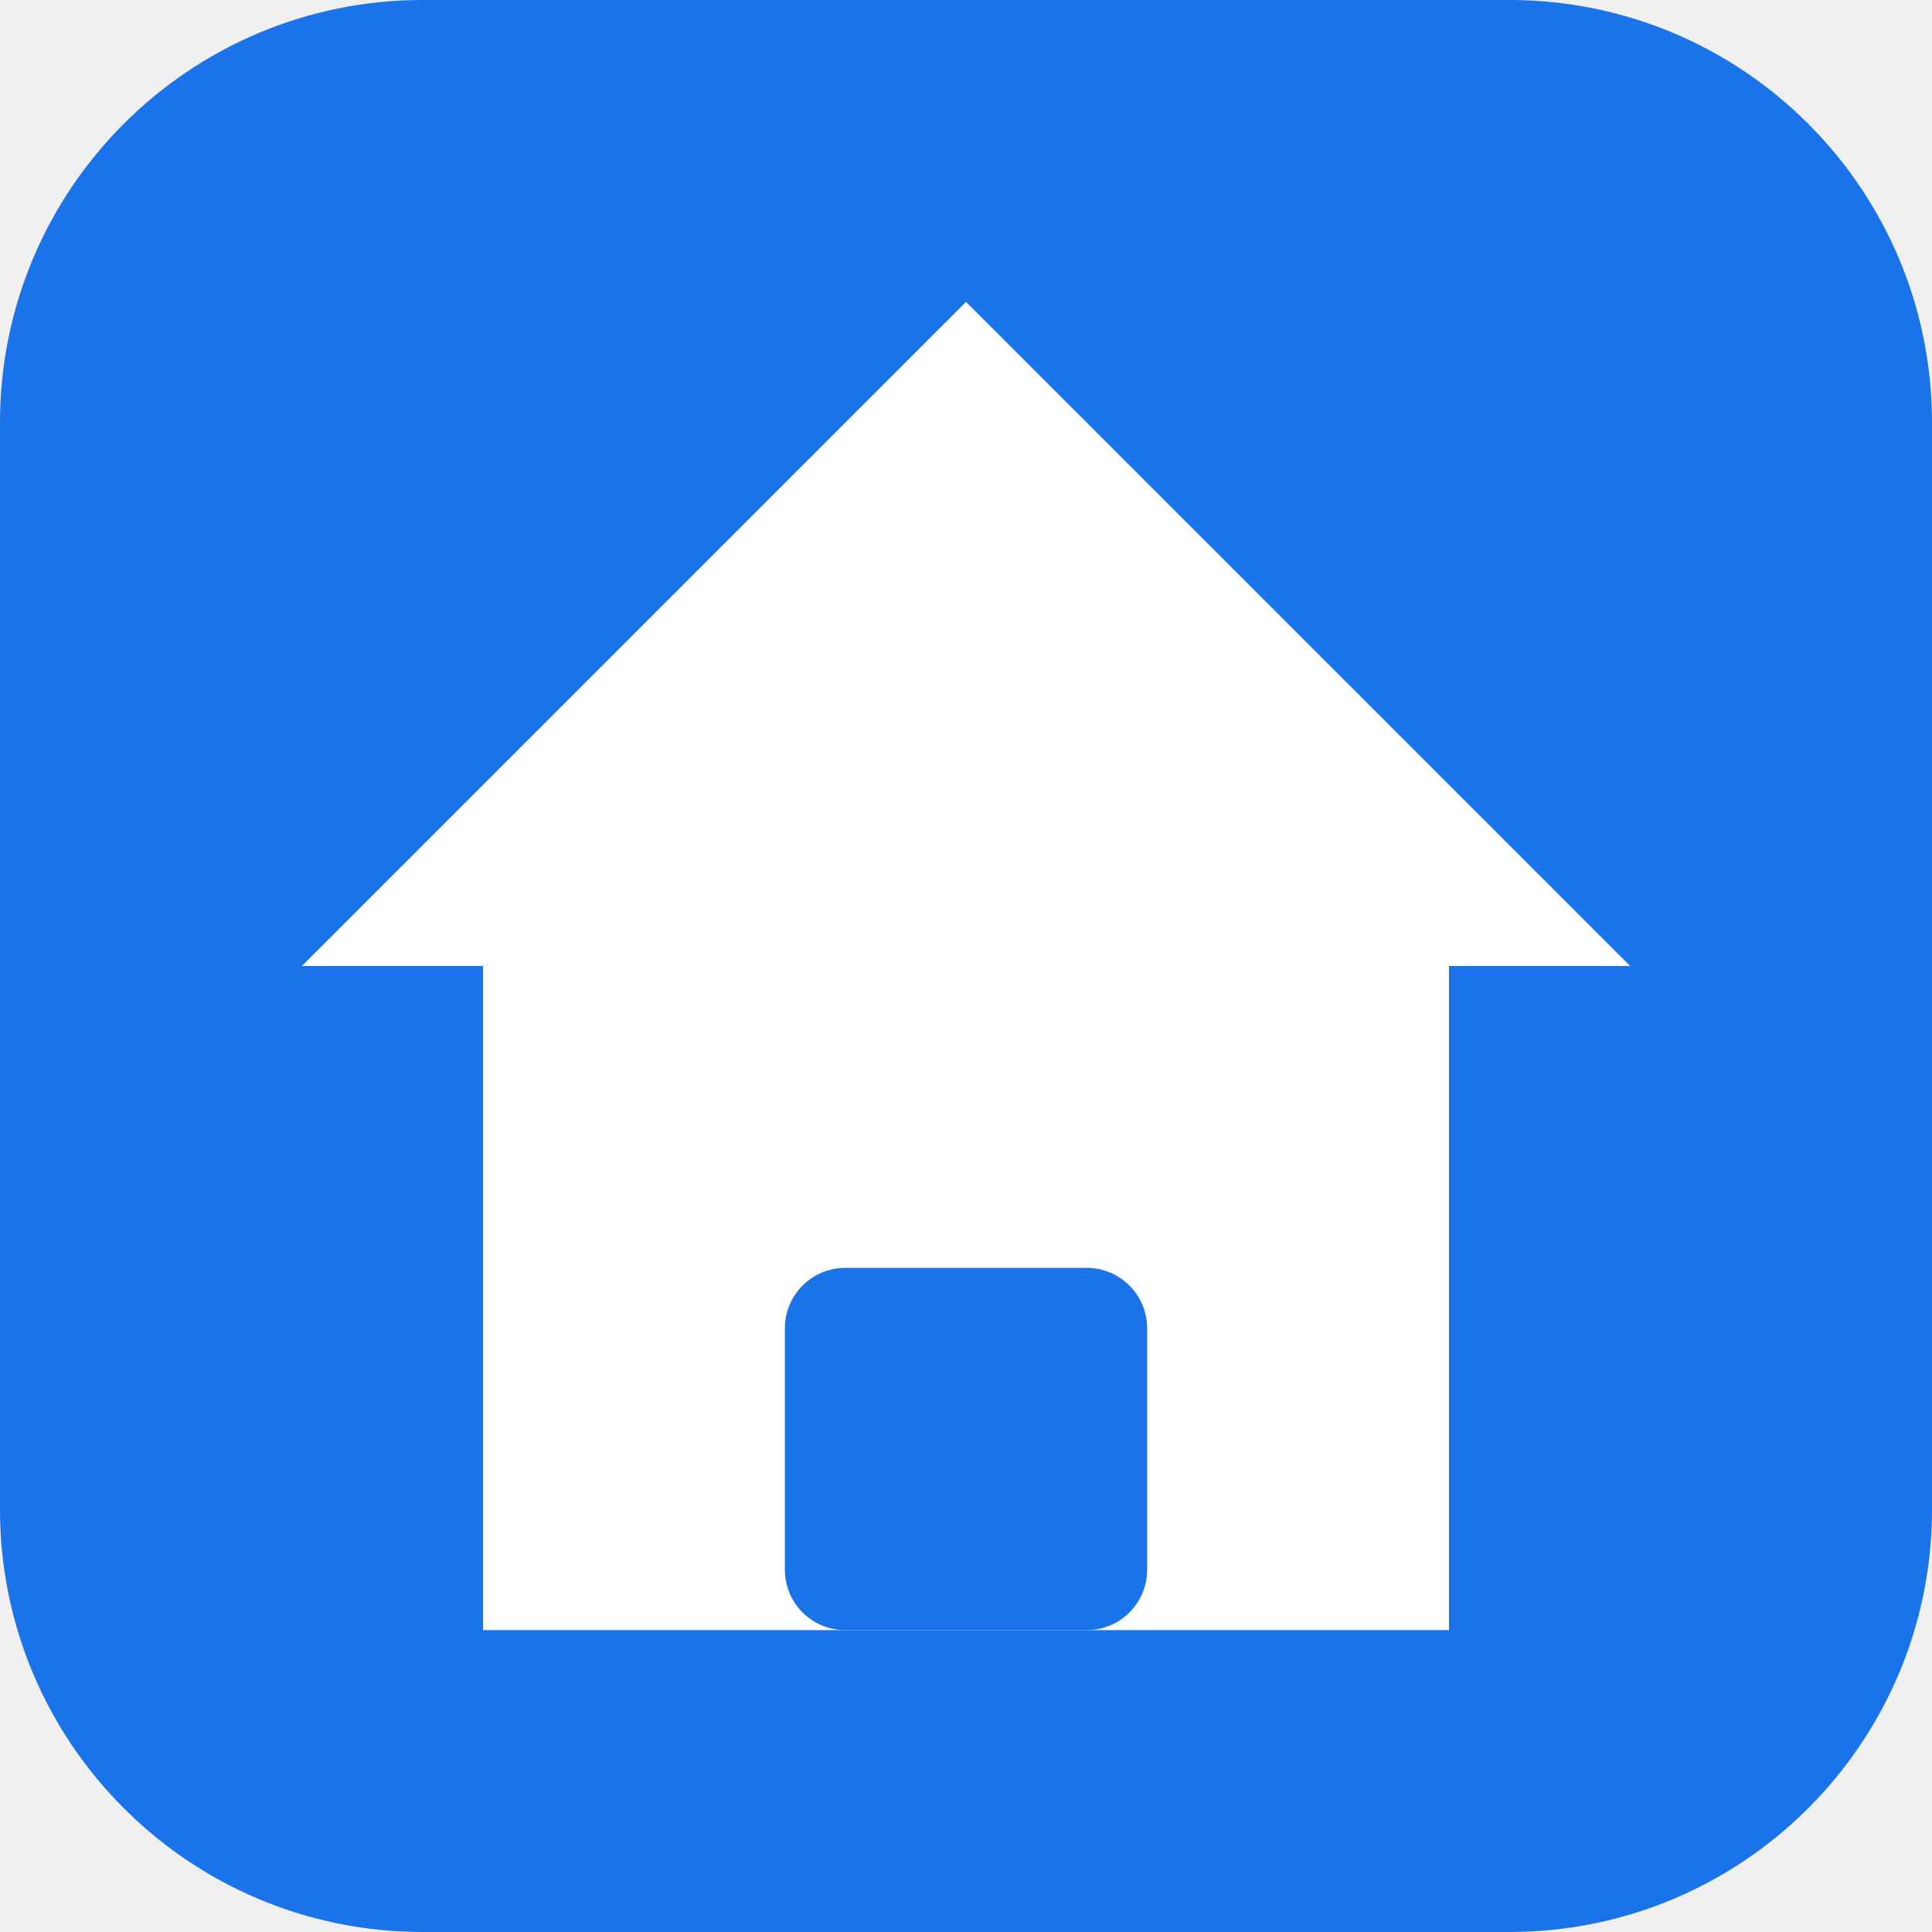
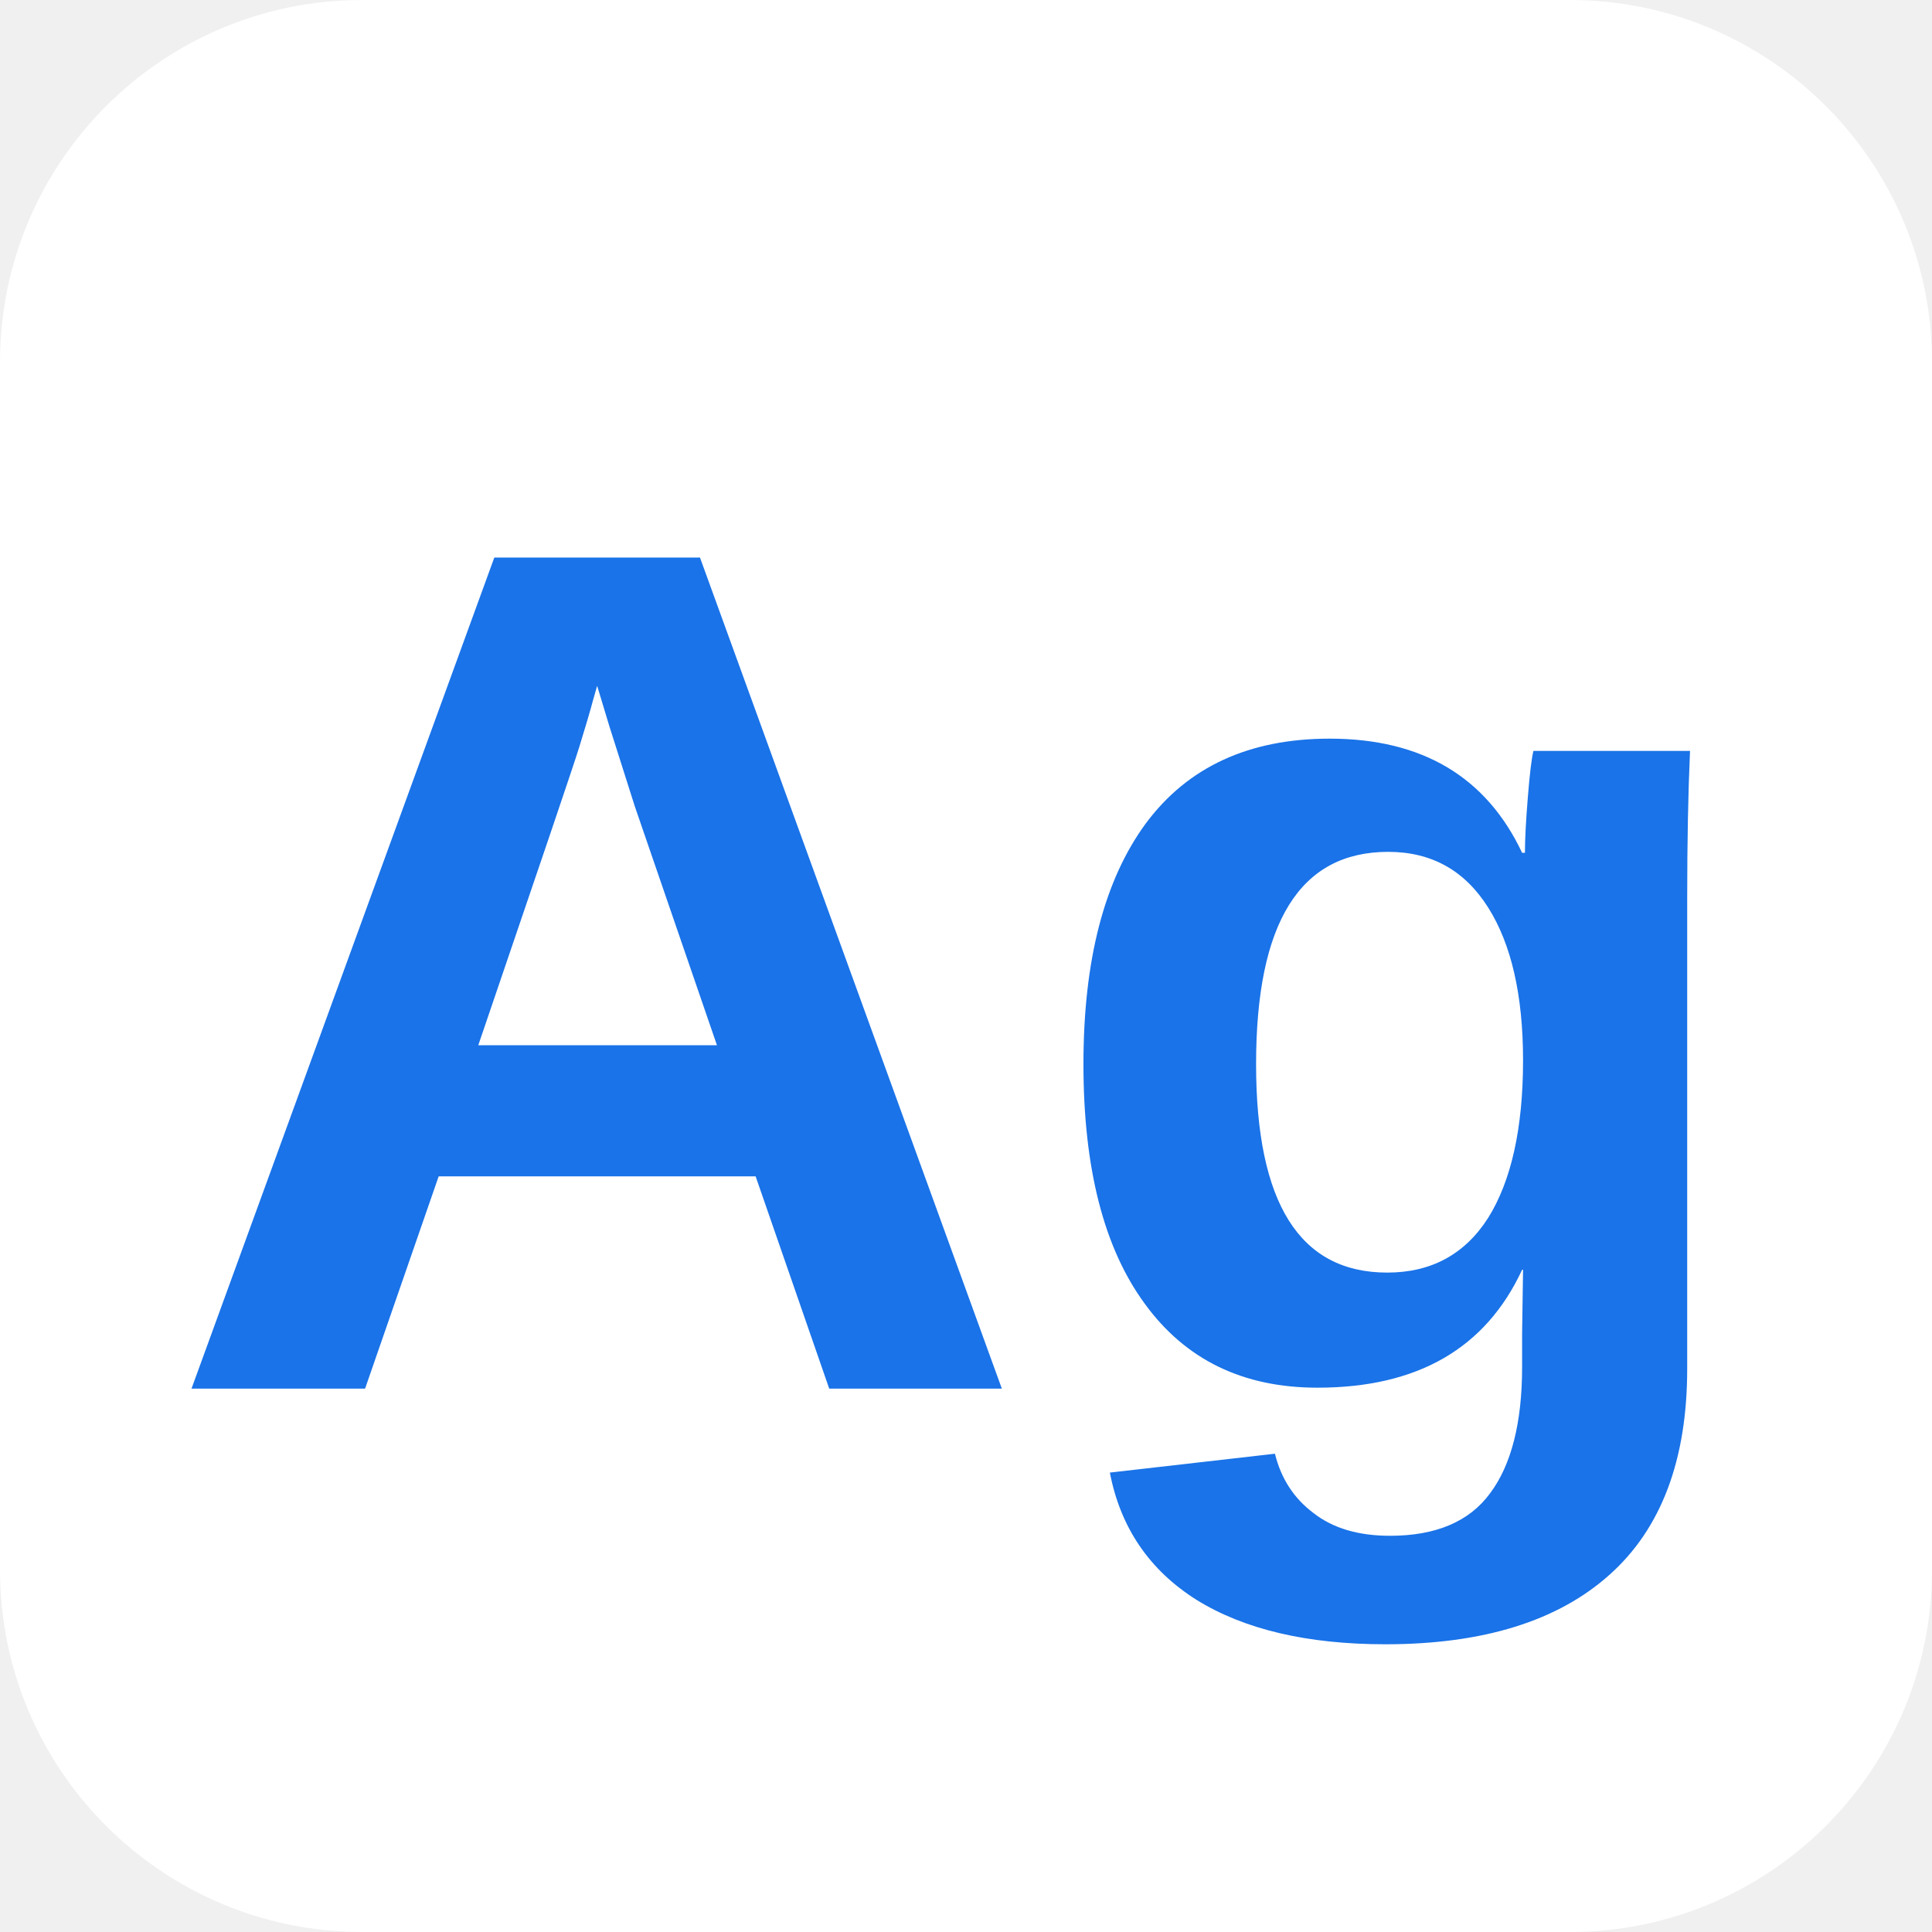
<svg xmlns="http://www.w3.org/2000/svg" viewBox="0 0 32 32">
-   <rect width="32" height="32" rx="7" fill="#1A73E8" />
-   <rect x="8" y="16" width="16" height="11" fill="white" />
-   <polygon points="5,16 16,5 27,16" fill="white" />
-   <rect x="13" y="21" width="6" height="6" rx="1" fill="#1A73E8" />
+   <rect width="32" height="32" rx="6" fill="white" />
+   <text x="16" y="23" text-anchor="middle" font-family="Arial, Helvetica, sans-serif" font-size="20" font-weight="700" fill="#1A73E8">Ag</text>
</svg>
